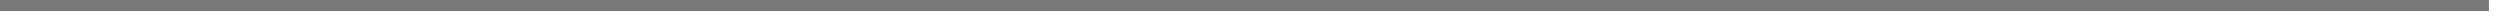
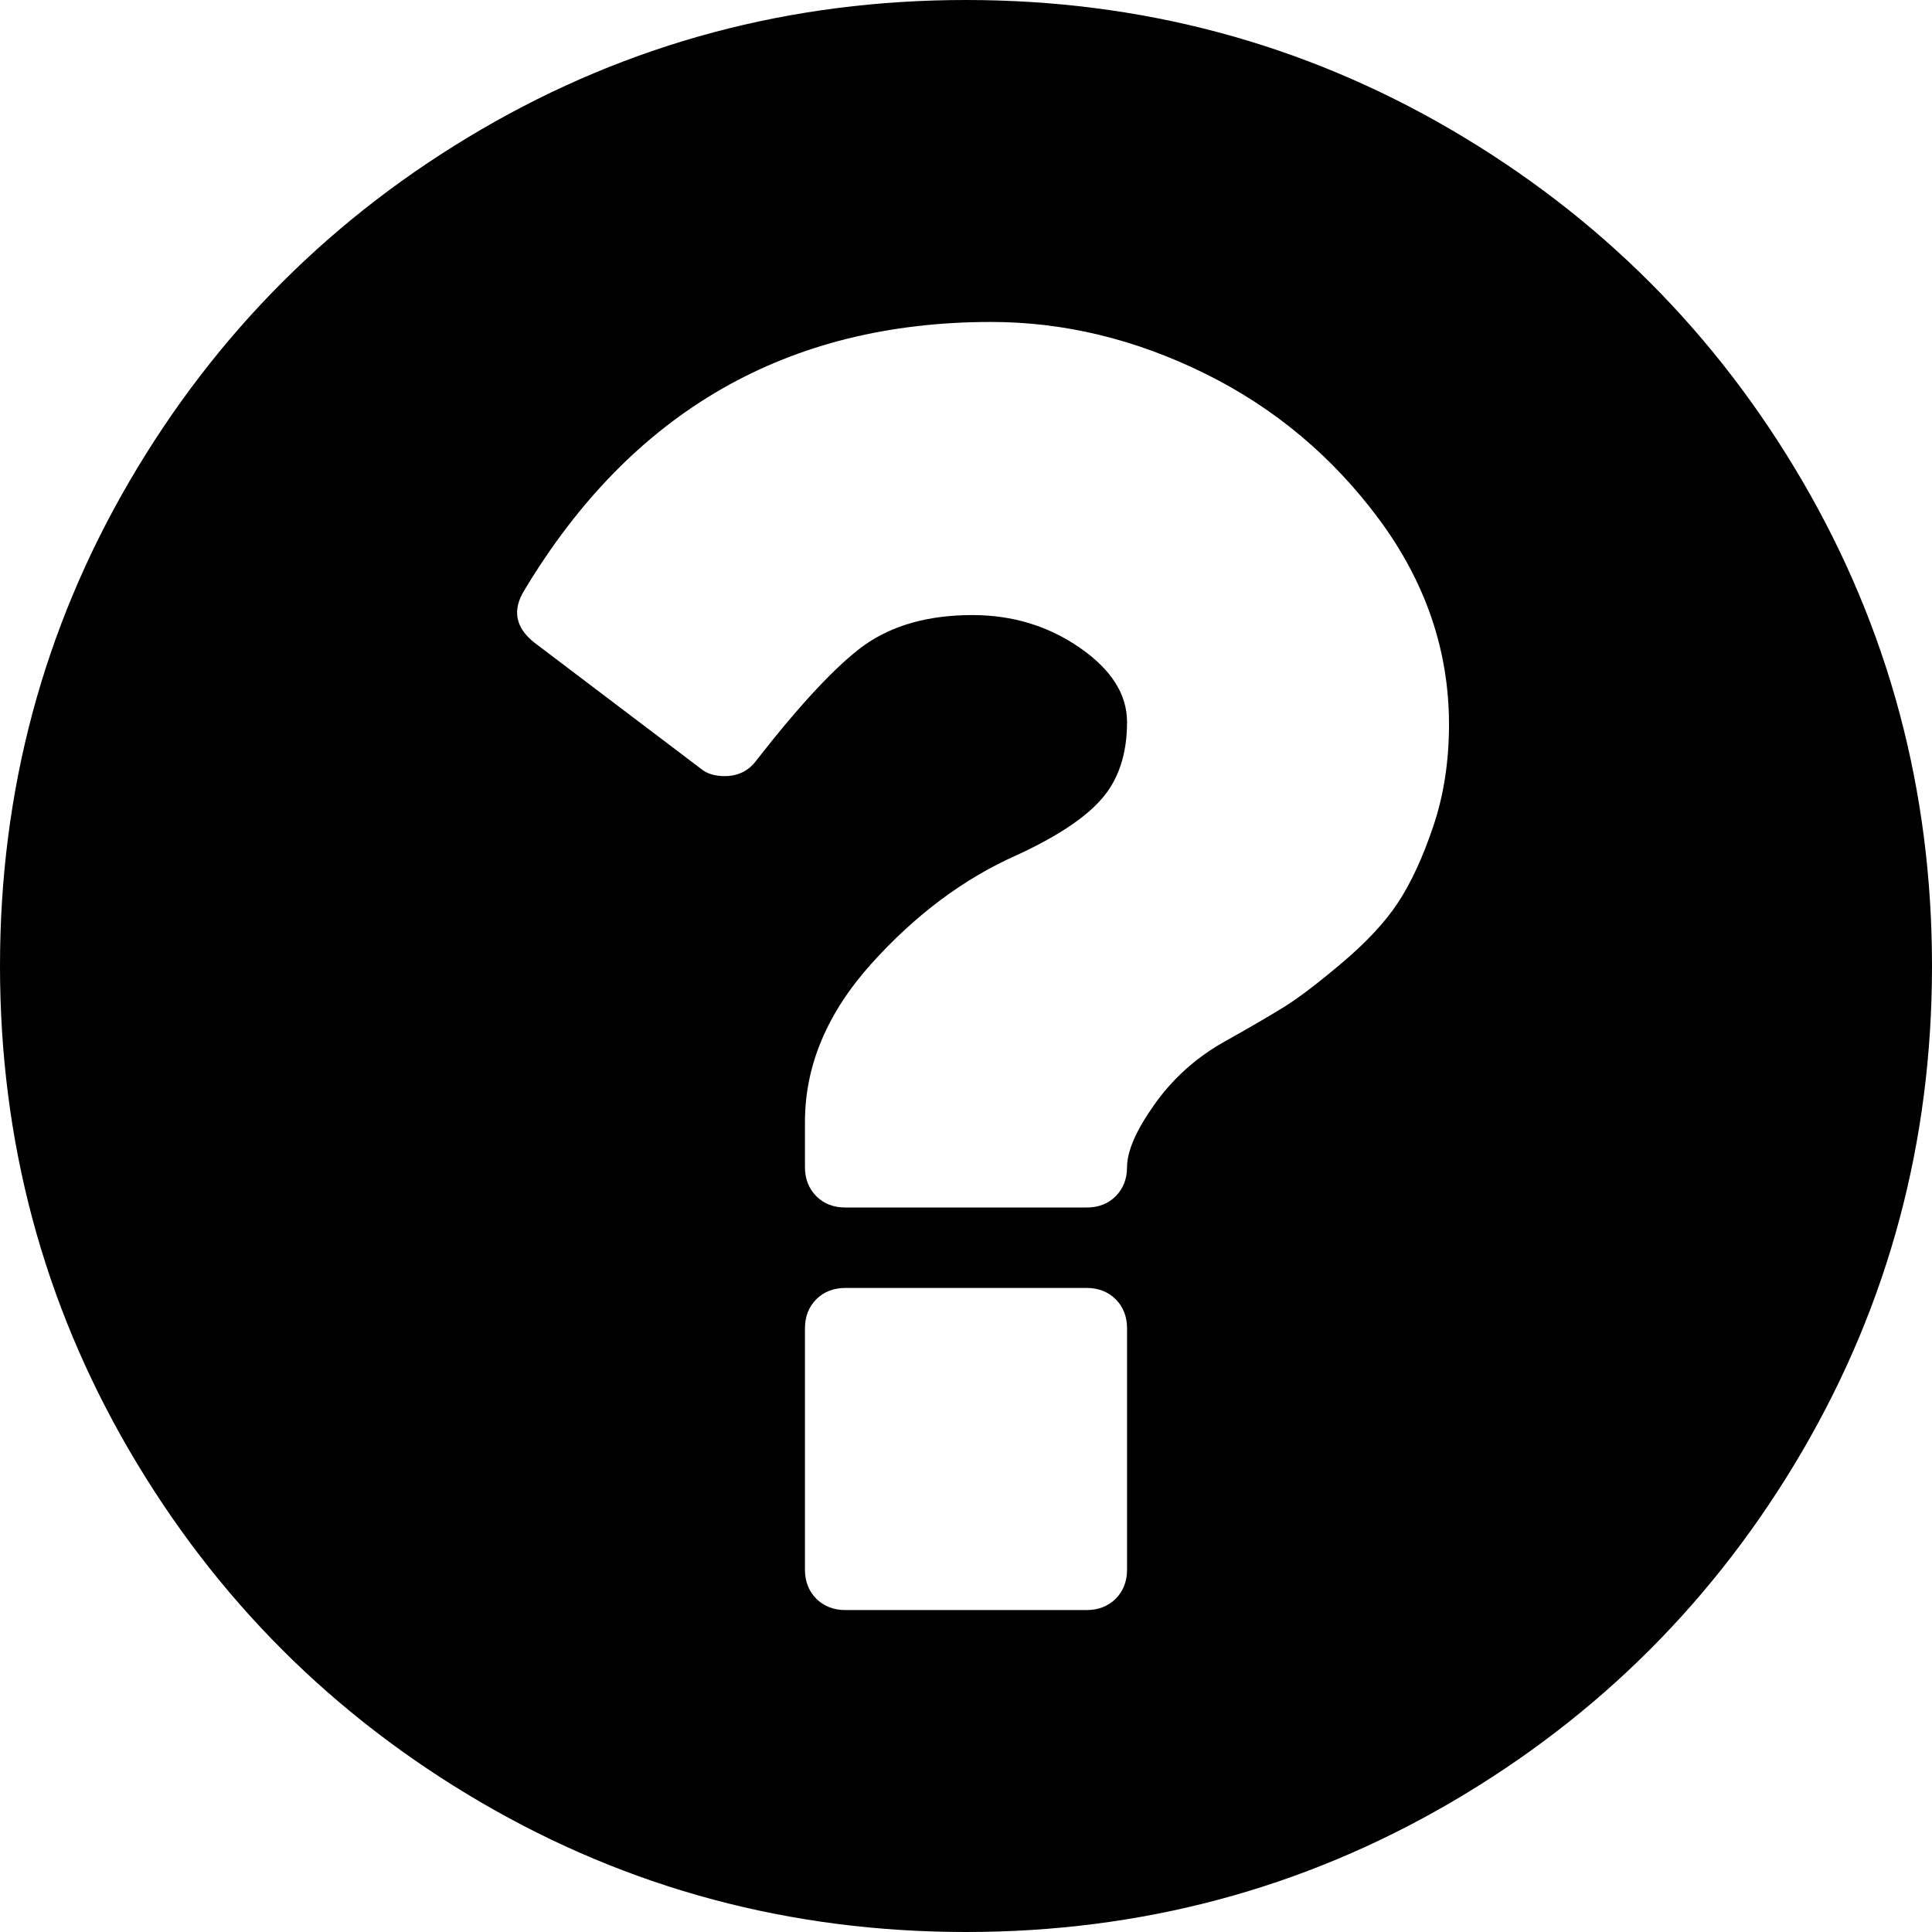
- <svg xmlns="http://www.w3.org/2000/svg" version="1.1" width="226px" height="2px">
-   <g transform="matrix(1 0 0 1 -467 -1266 )">
-     <path d="M 0 0.5  L 225 0.5  " stroke-width="1" stroke="#797979" fill="none" transform="matrix(1 0 0 1 467 1266 )" />
+ <svg xmlns="http://www.w3.org/2000/svg" version="1.1" width="14px" height="14px">
+   <g transform="matrix(1 0 0 1 -848 -1361 )">
+     <path d="M 8.085 11.585  C 8.139 11.53  8.167 11.46  8.167 11.375  L 8.167 9.625  C 8.167 9.54  8.139 9.47  8.085 9.415  C 8.03 9.361  7.96 9.333  7.875 9.333  L 6.125 9.333  C 6.04 9.333  5.97 9.361  5.915 9.415  C 5.861 9.47  5.833 9.54  5.833 9.625  L 5.833 11.375  C 5.833 11.46  5.861 11.53  5.915 11.585  C 5.97 11.639  6.04 11.667  6.125 11.667  L 7.875 11.667  C 7.96 11.667  8.03 11.639  8.085 11.585  Z M 10.386 5.988  C 10.462 5.763  10.5 5.517  10.5 5.25  C 10.5 4.715  10.331 4.22  9.994 3.764  C 9.657 3.309  9.236 2.956  8.732 2.707  C 8.227 2.458  7.711 2.333  7.182 2.333  C 5.706 2.333  4.579 2.98  3.801 4.275  C 3.71 4.421  3.734 4.548  3.874 4.658  L 5.077 5.569  C 5.119 5.605  5.177 5.624  5.25 5.624  C 5.347 5.624  5.423 5.587  5.478 5.514  C 5.8 5.101  6.061 4.822  6.262 4.676  C 6.468 4.53  6.73 4.457  7.046 4.457  C 7.337 4.457  7.597 4.536  7.825 4.694  C 8.053 4.852  8.167 5.031  8.167 5.232  C 8.167 5.463  8.106 5.648  7.984 5.788  C 7.863 5.928  7.656 6.064  7.365 6.198  C 6.982 6.368  6.631 6.631  6.312 6.986  C 5.993 7.342  5.833 7.723  5.833 8.13  L 5.833 8.458  C 5.833 8.543  5.861 8.613  5.915 8.668  C 5.97 8.723  6.04 8.75  6.125 8.75  L 7.875 8.75  C 7.96 8.75  8.03 8.723  8.085 8.668  C 8.139 8.613  8.167 8.543  8.167 8.458  C 8.167 8.343  8.232 8.192  8.363 8.007  C 8.493 7.822  8.659 7.671  8.859 7.556  C 9.054 7.447  9.203 7.36  9.306 7.296  C 9.409 7.232  9.549 7.126  9.725 6.977  C 9.901 6.828  10.037 6.683  10.131 6.54  C 10.225 6.397  10.31 6.213  10.386 5.988  Z M 13.061 3.486  C 13.687 4.559  14 5.73  14 7  C 14 8.27  13.687 9.441  13.061 10.514  C 12.435 11.586  11.586 12.435  10.514 13.061  C 9.441 13.687  8.27 14  7 14  C 5.73 14  4.559 13.687  3.486 13.061  C 2.414 12.435  1.565 11.586  0.939 10.514  C 0.313 9.441  0 8.27  0 7  C 0 5.73  0.313 4.559  0.939 3.486  C 1.565 2.414  2.414 1.565  3.486 0.939  C 4.559 0.313  5.73 0  7 0  C 8.27 0  9.441 0.313  10.514 0.939  C 11.586 1.565  12.435 2.414  13.061 3.486  Z " fill-rule="nonzero" fill="#000000" stroke="none" transform="matrix(1 0 0 1 848 1361 )" />
  </g>
</svg>
